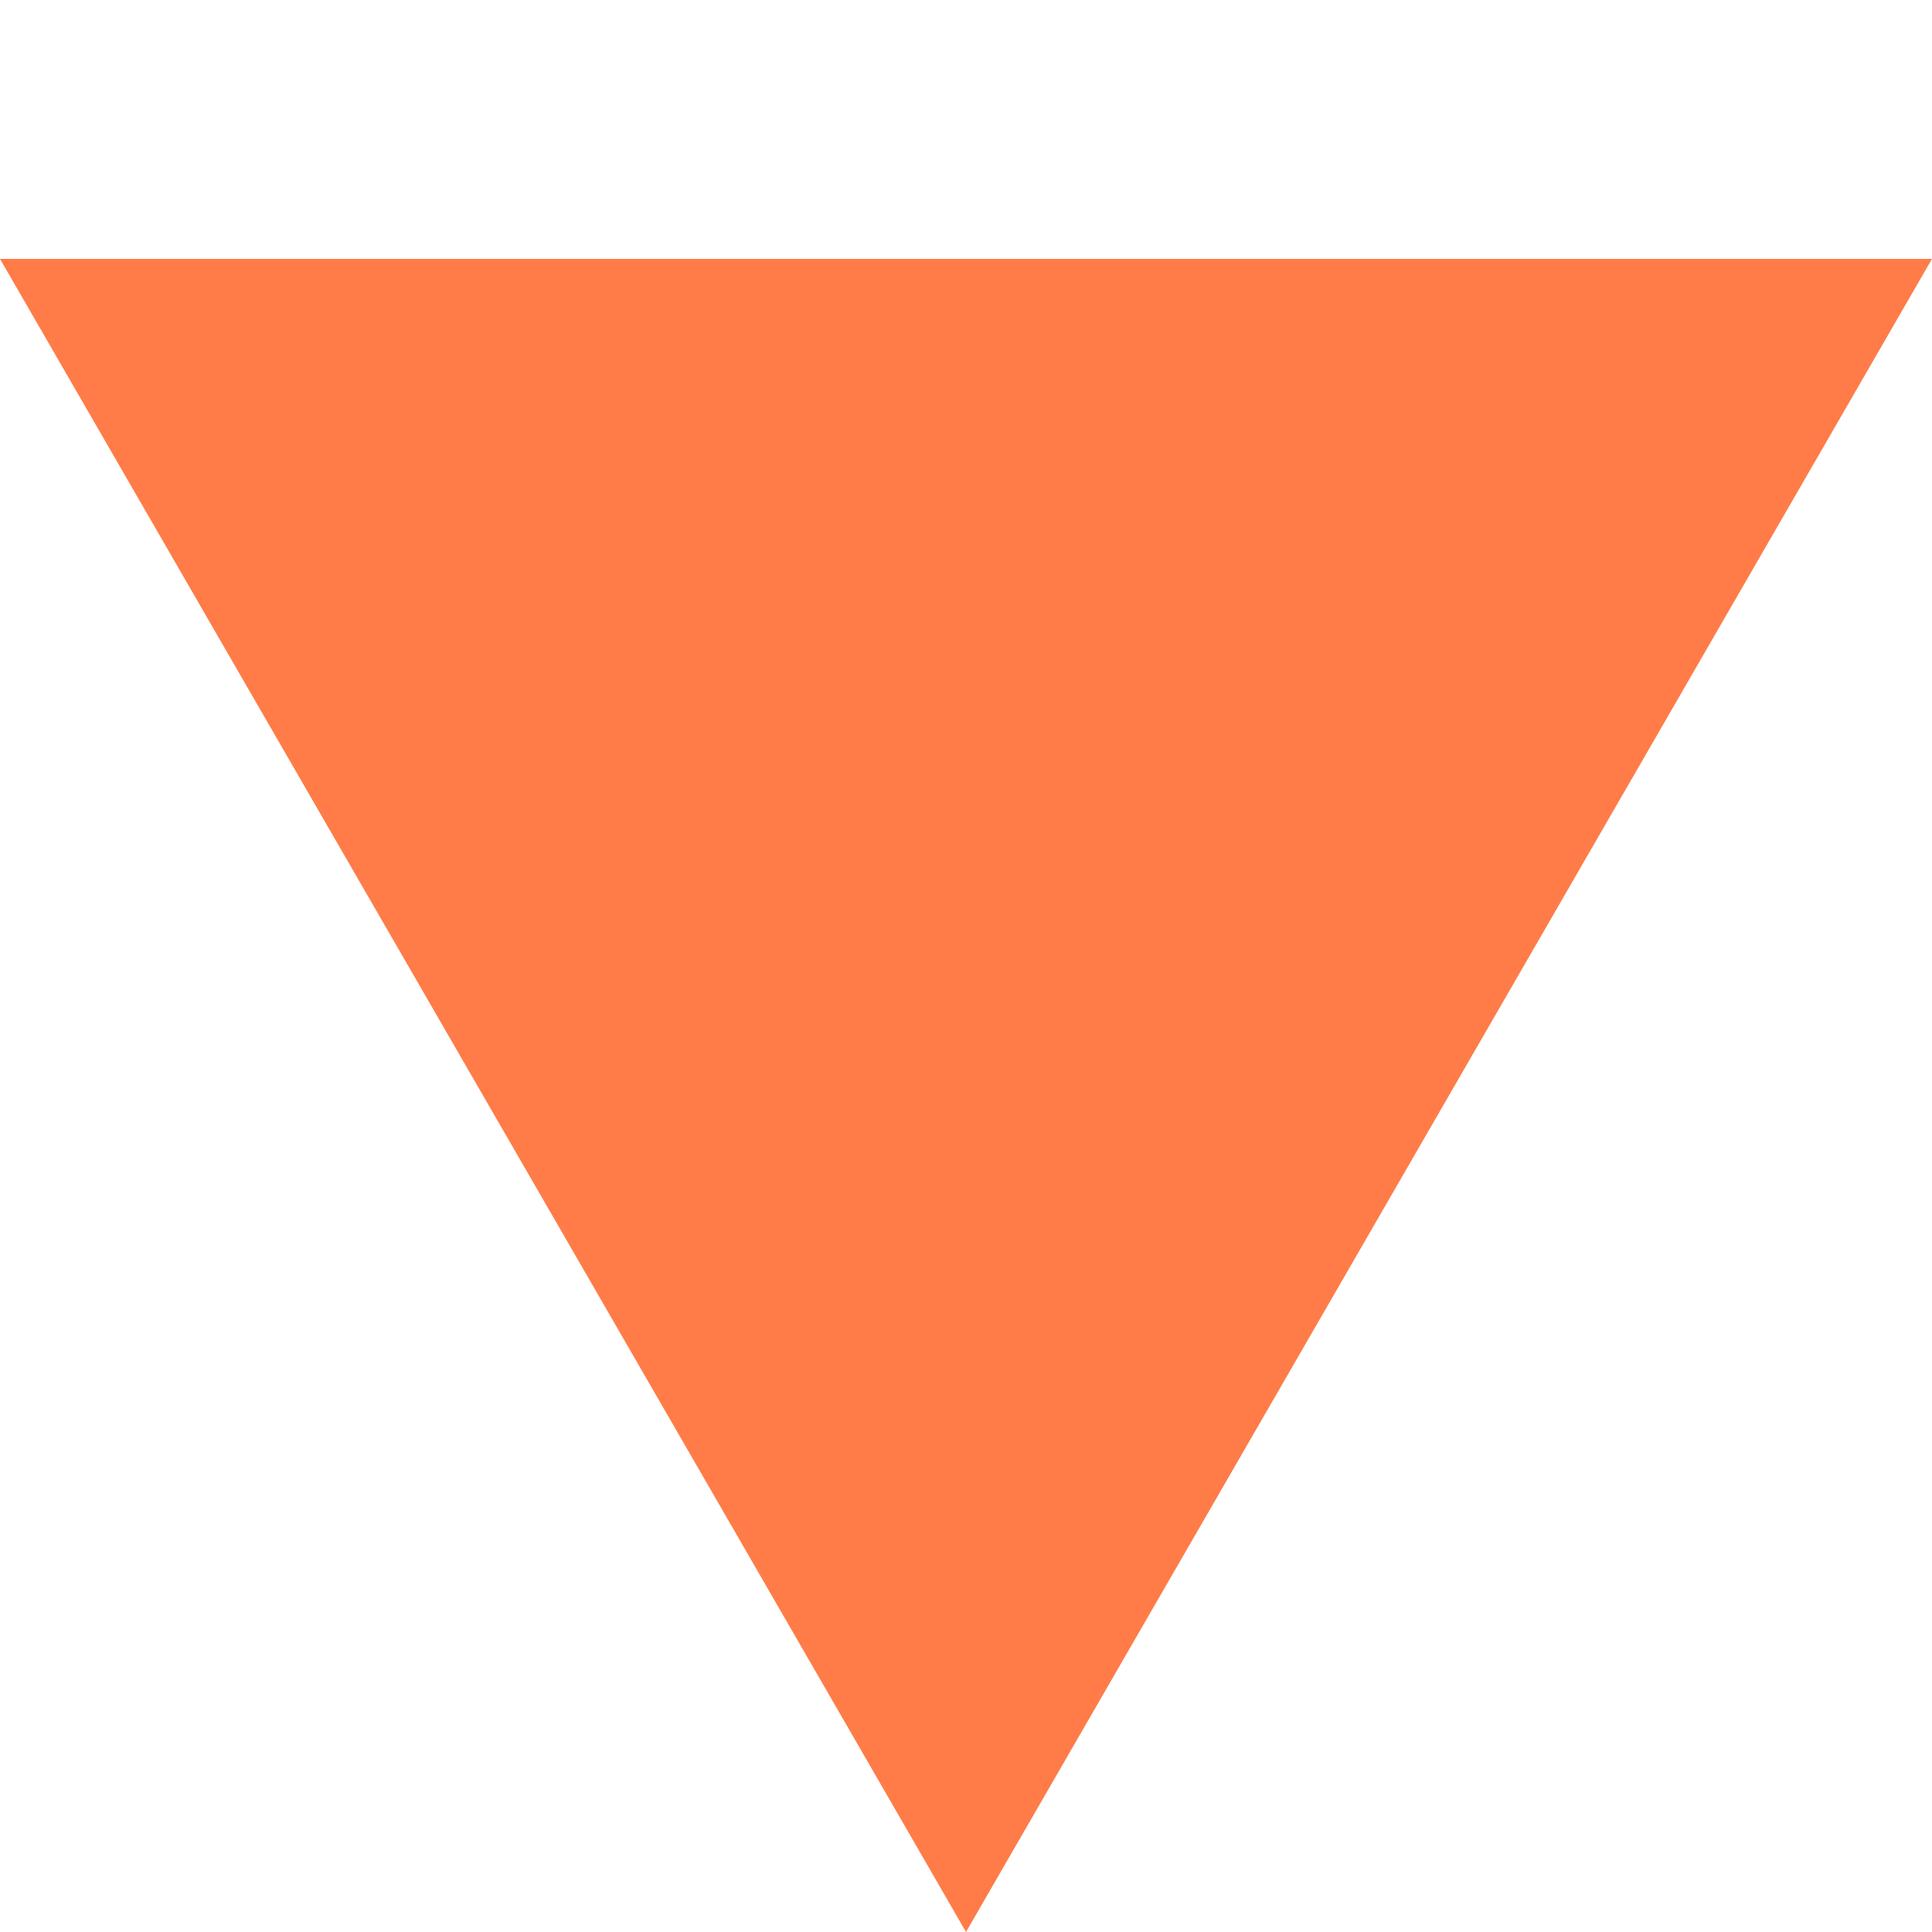
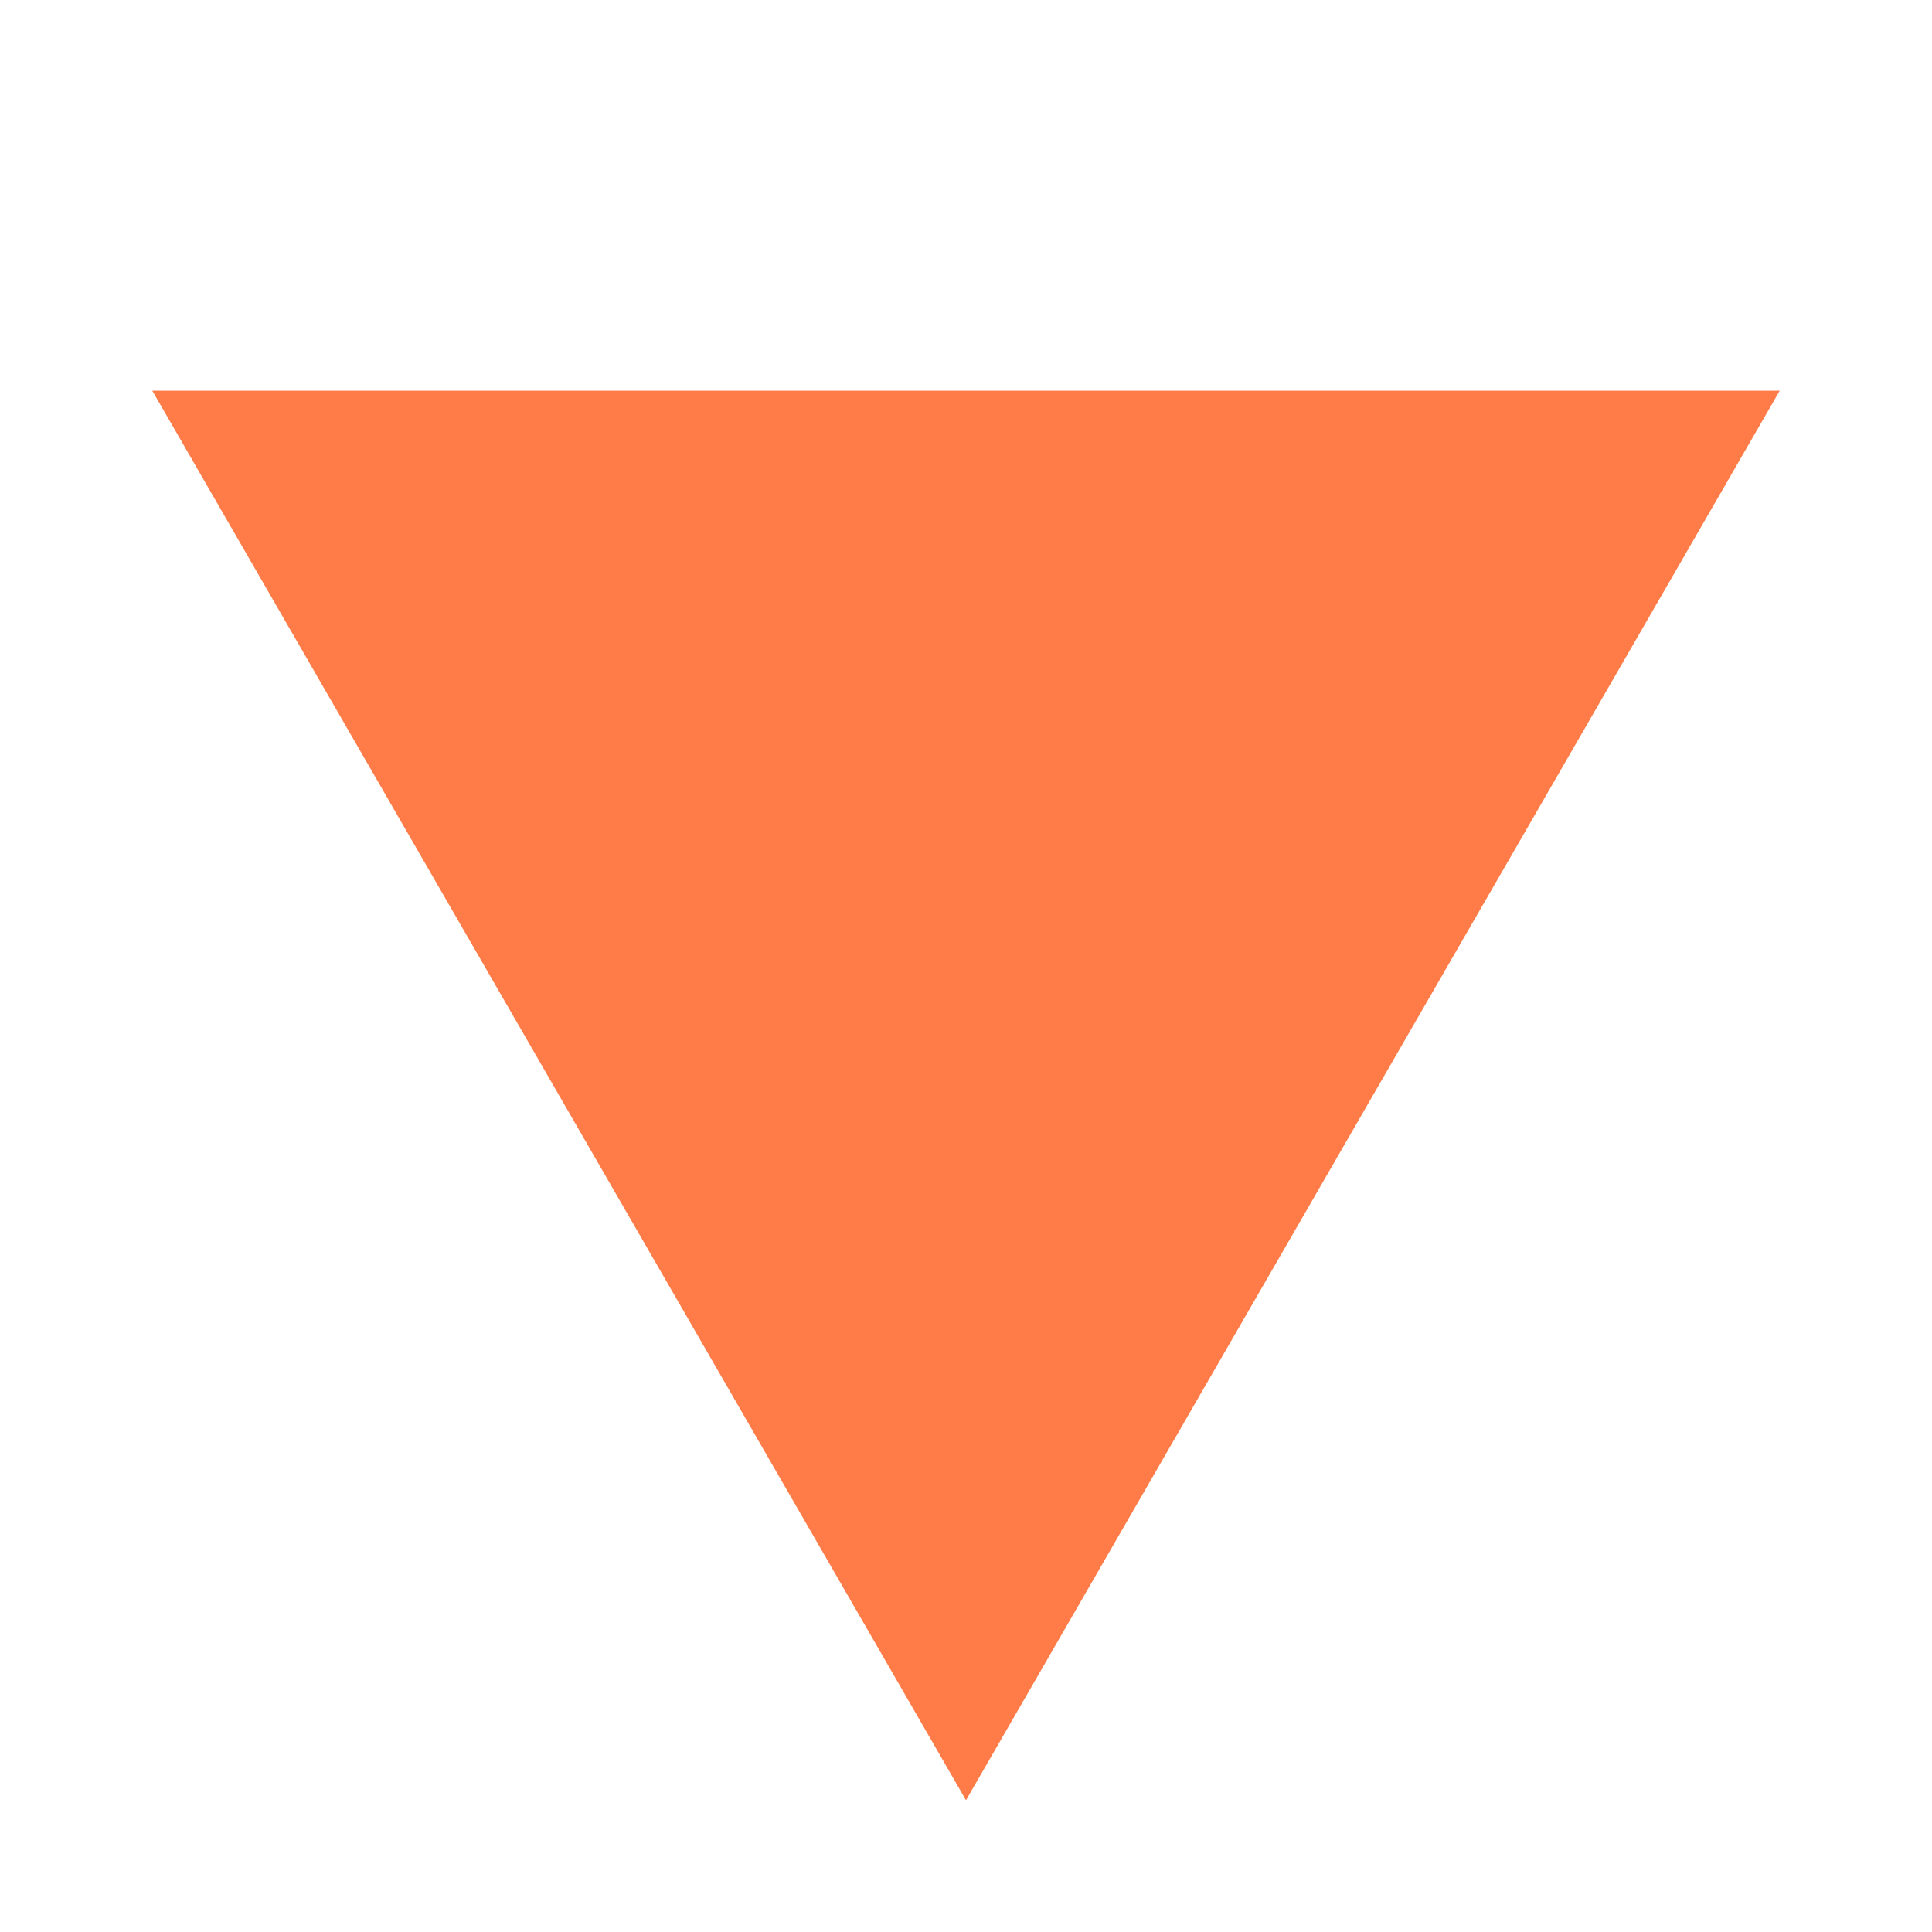
<svg xmlns="http://www.w3.org/2000/svg" id="Layer_1" viewBox="0 0 50 50">
  <defs>
    <style>.cls-1{fill:#ff7c48;}</style>
  </defs>
-   <polygon class="cls-1" points="25 50 50 6.7 0 6.7 25 50" />
+   <polygon class="cls-1" points="25 46.59 46.06 10.11 3.94 10.11 25 46.59" />
</svg>
